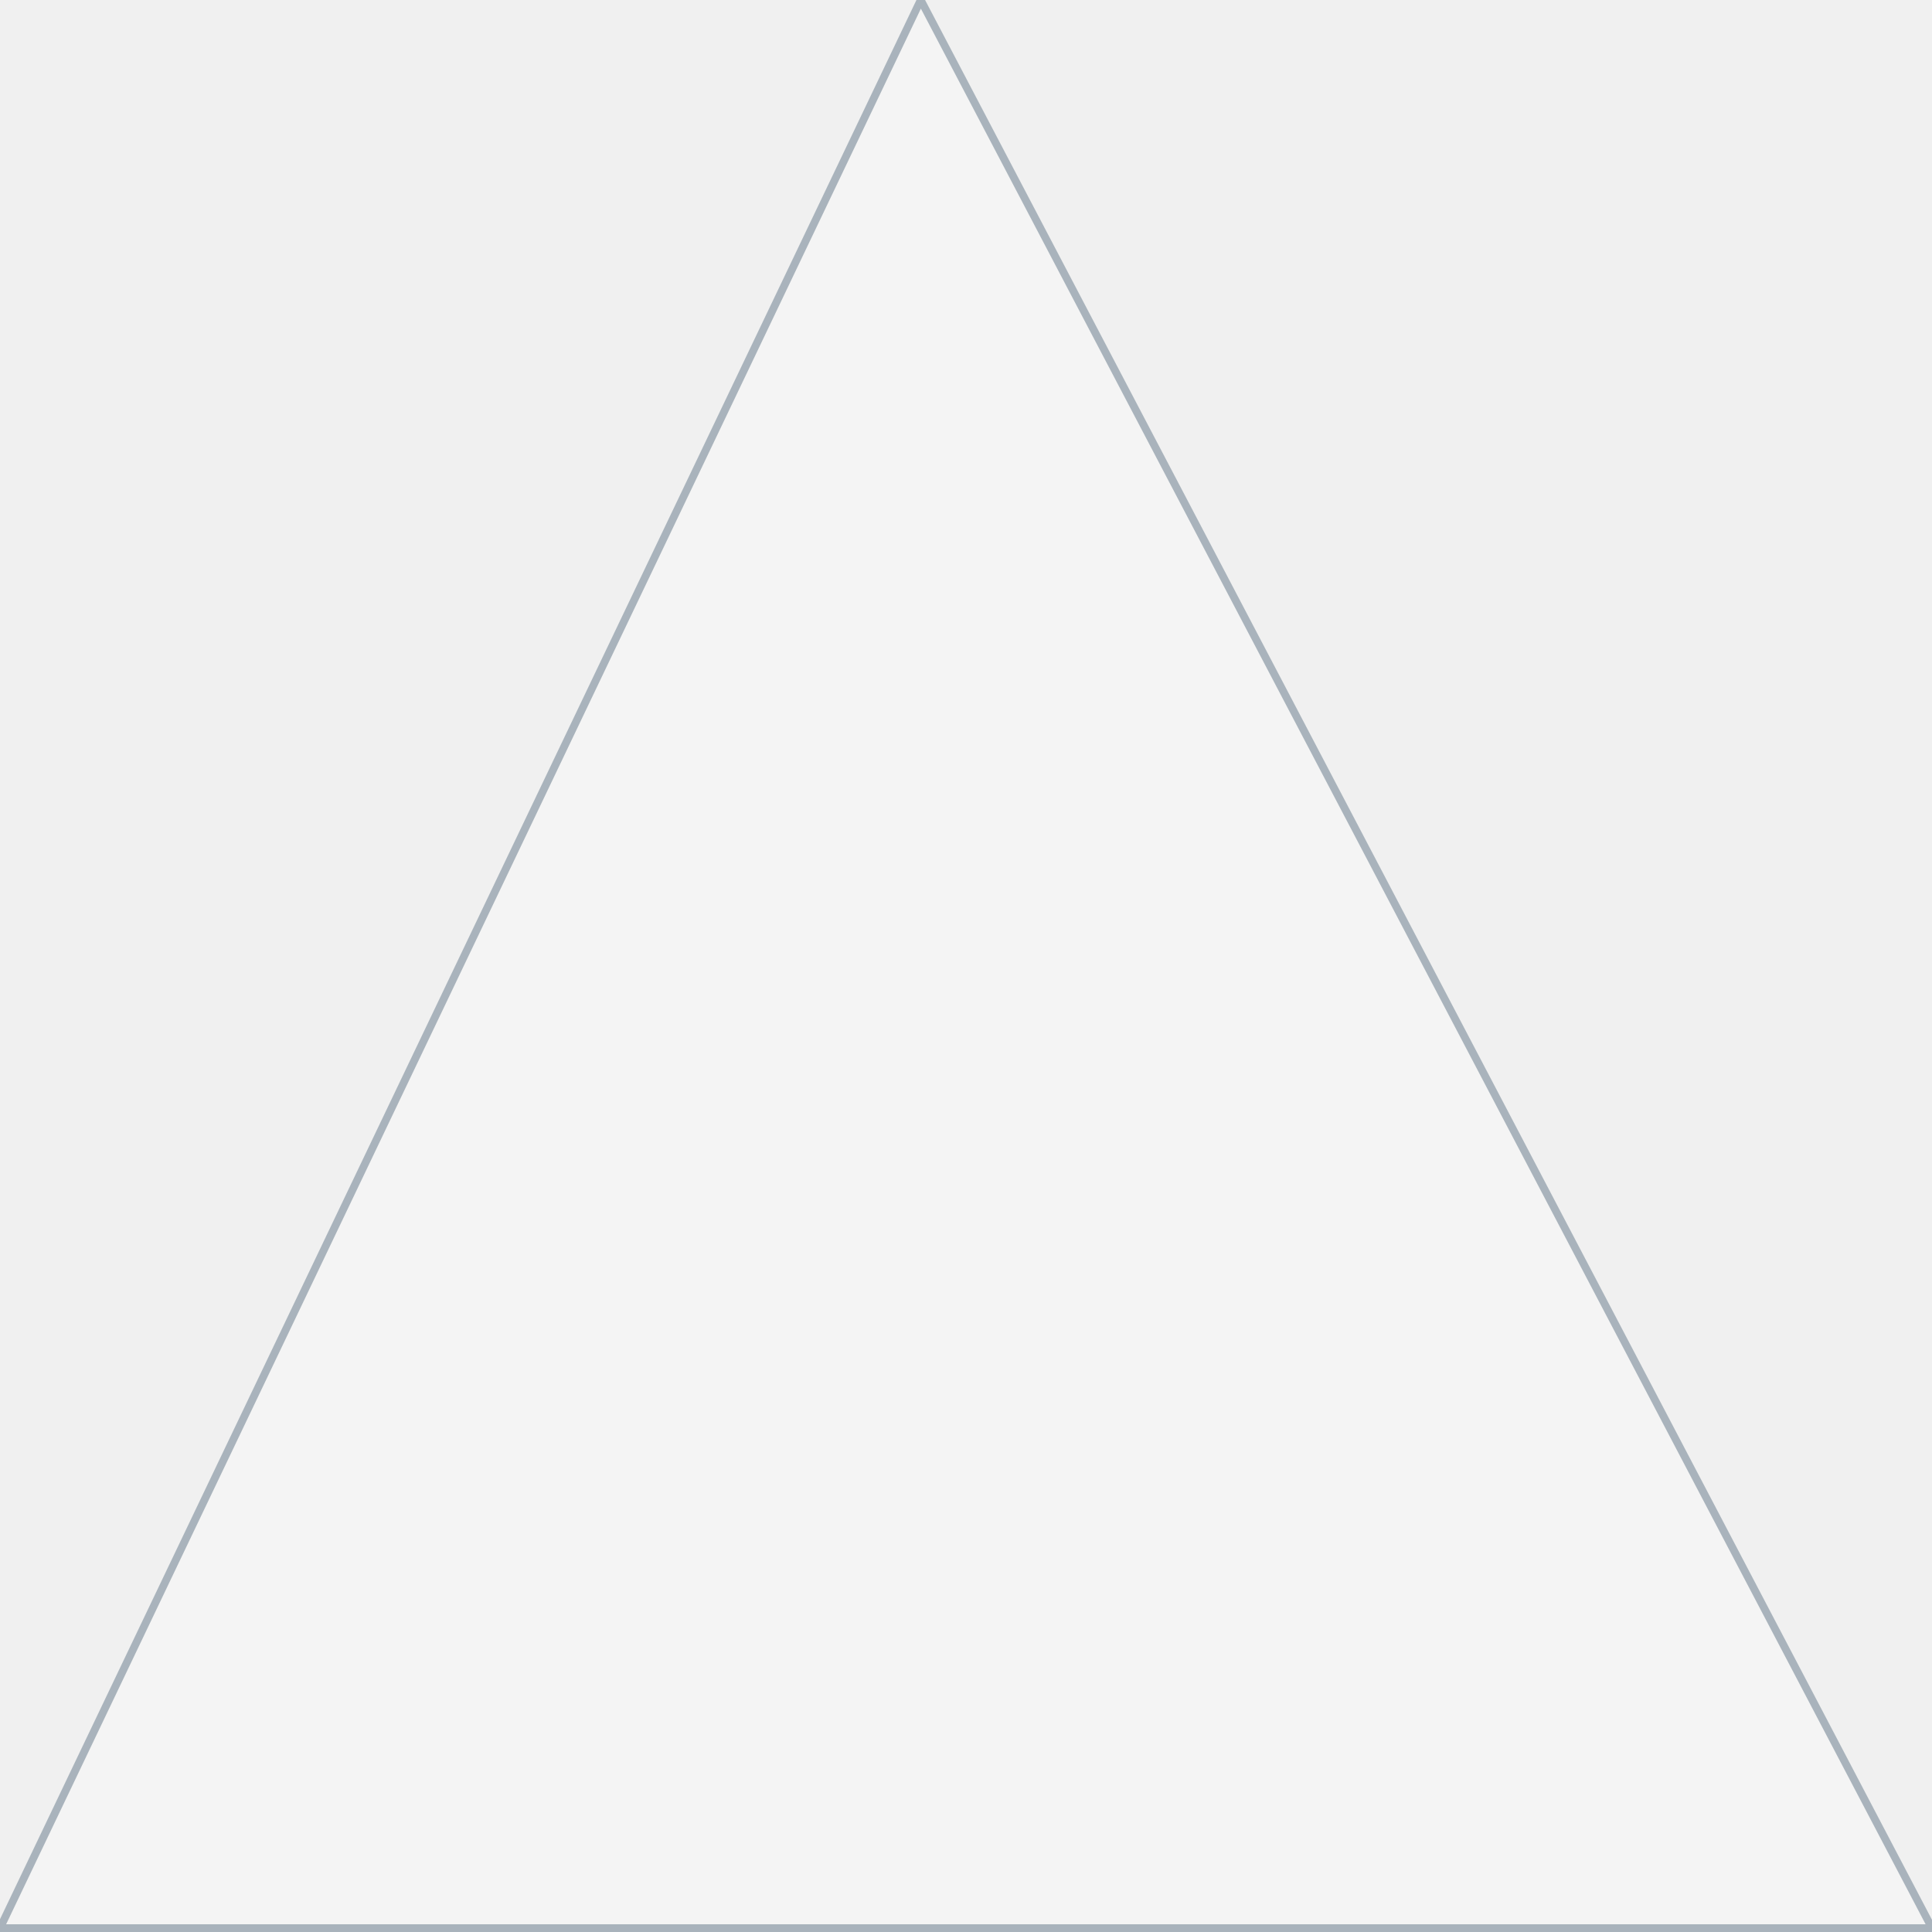
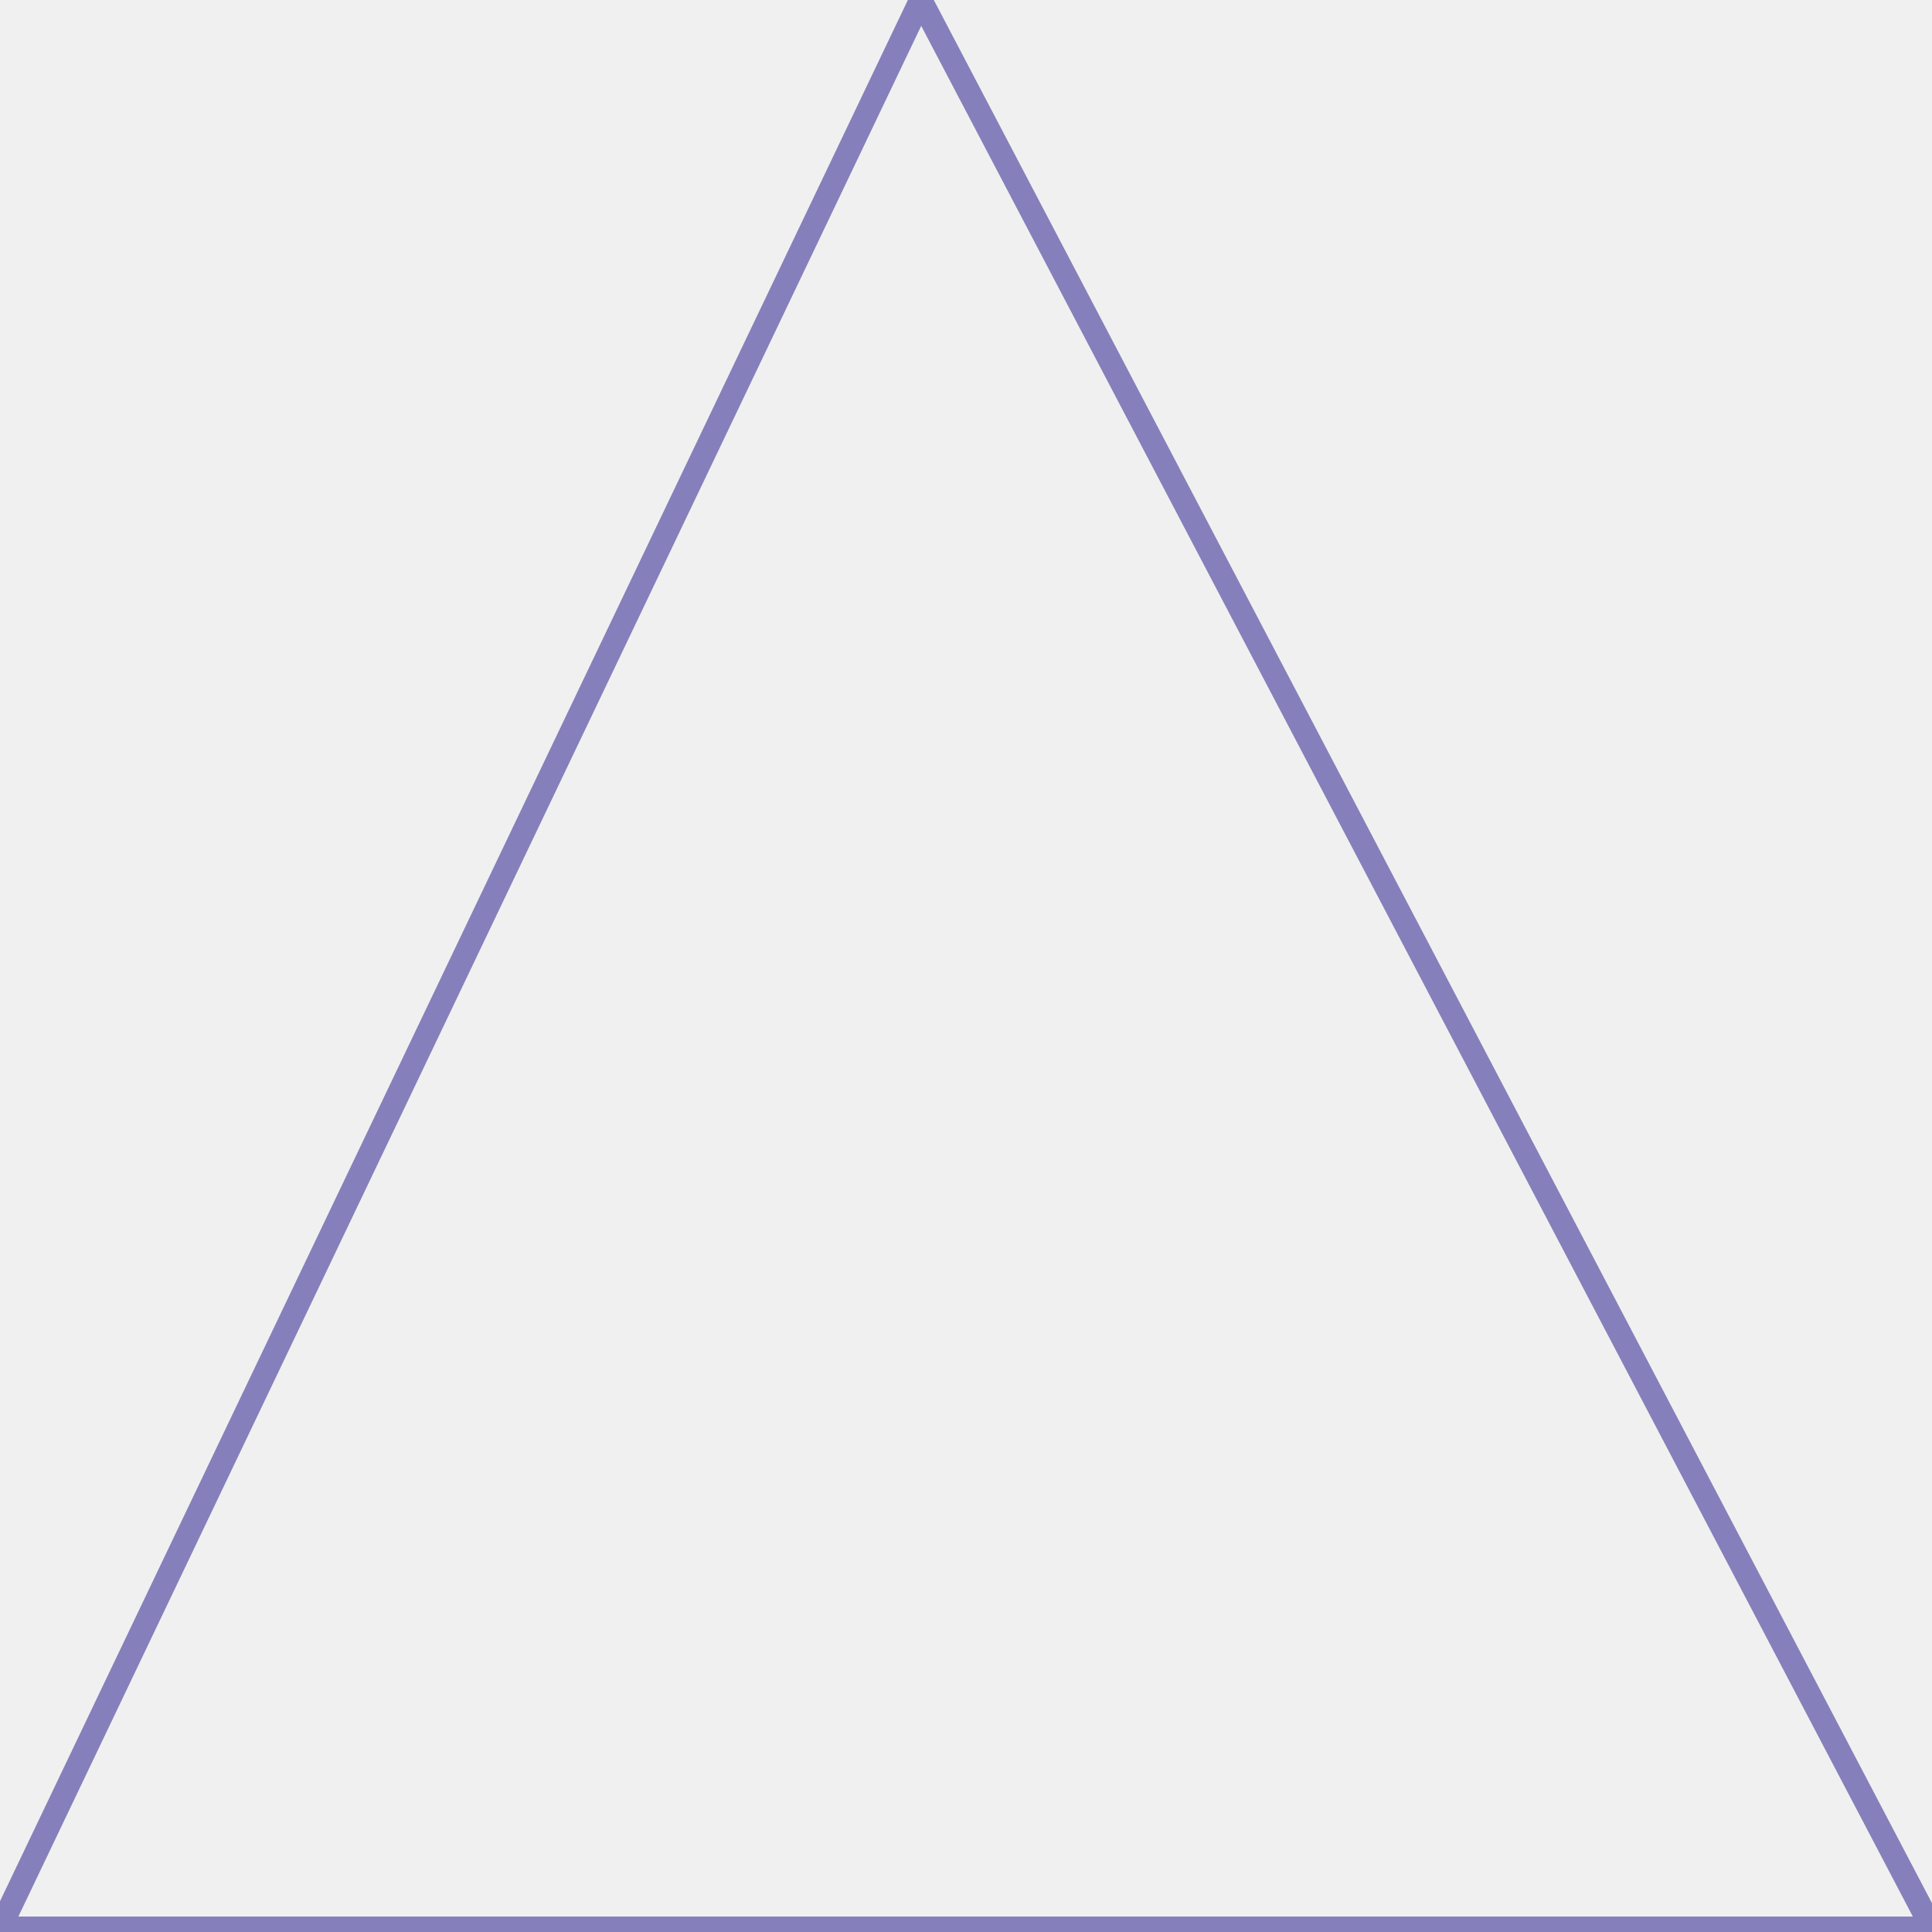
<svg xmlns="http://www.w3.org/2000/svg" version="1.1" id="Layer_1" x="0px" y="0px" viewBox="0 0 500 500" style="enable-background:new 0 0 500 500;" xml:space="preserve">
  <style type="text/css">
	.st0{fill:#F9927F;}
	.st1{fill:#E1F4F6;}
	.st2{fill:#F4F4F4;}
	.st3{fill:#FEBB74;}
	.st4{fill:#032642;}
	.st5{fill:#1F8FCA;}
	.st6{fill:#8580BB;}
	.st7{fill:#167279;}
- 	.st8{opacity:0.3;}
- 	.st9{fill:#FFFFFF;}
- 	.st10{opacity:0.3;fill:#FFFFFF;stroke:#032642;stroke-width:2;stroke-linecap:round;stroke-linejoin:round;stroke-miterlimit:10;}
+ 	.st8{fill:none;stroke:#032642;stroke-width:6;stroke-linecap:round;stroke-linejoin:round;stroke-miterlimit:10;}
+ 	.st9{fill:none;stroke:#167279;stroke-width:6;stroke-linecap:round;stroke-linejoin:round;stroke-miterlimit:10;}
+ 	.st10{fill:none;stroke:#1F8FCA;stroke-width:6;stroke-linecap:round;stroke-linejoin:round;stroke-miterlimit:10;}
+ 	.st11{fill:none;stroke:#F9927F;stroke-width:6;stroke-linecap:round;stroke-linejoin:round;stroke-miterlimit:10;}
+ 	.st12{fill:none;stroke:#8580BB;stroke-width:6;stroke-linecap:round;stroke-linejoin:round;stroke-miterlimit:10;}
</style>
-   <polygon class="st10" points="238.28,0 0,499 500,499 " />
+   <polygon class="st12" points="238.28,0 0,499 500,499 " />
</svg>
